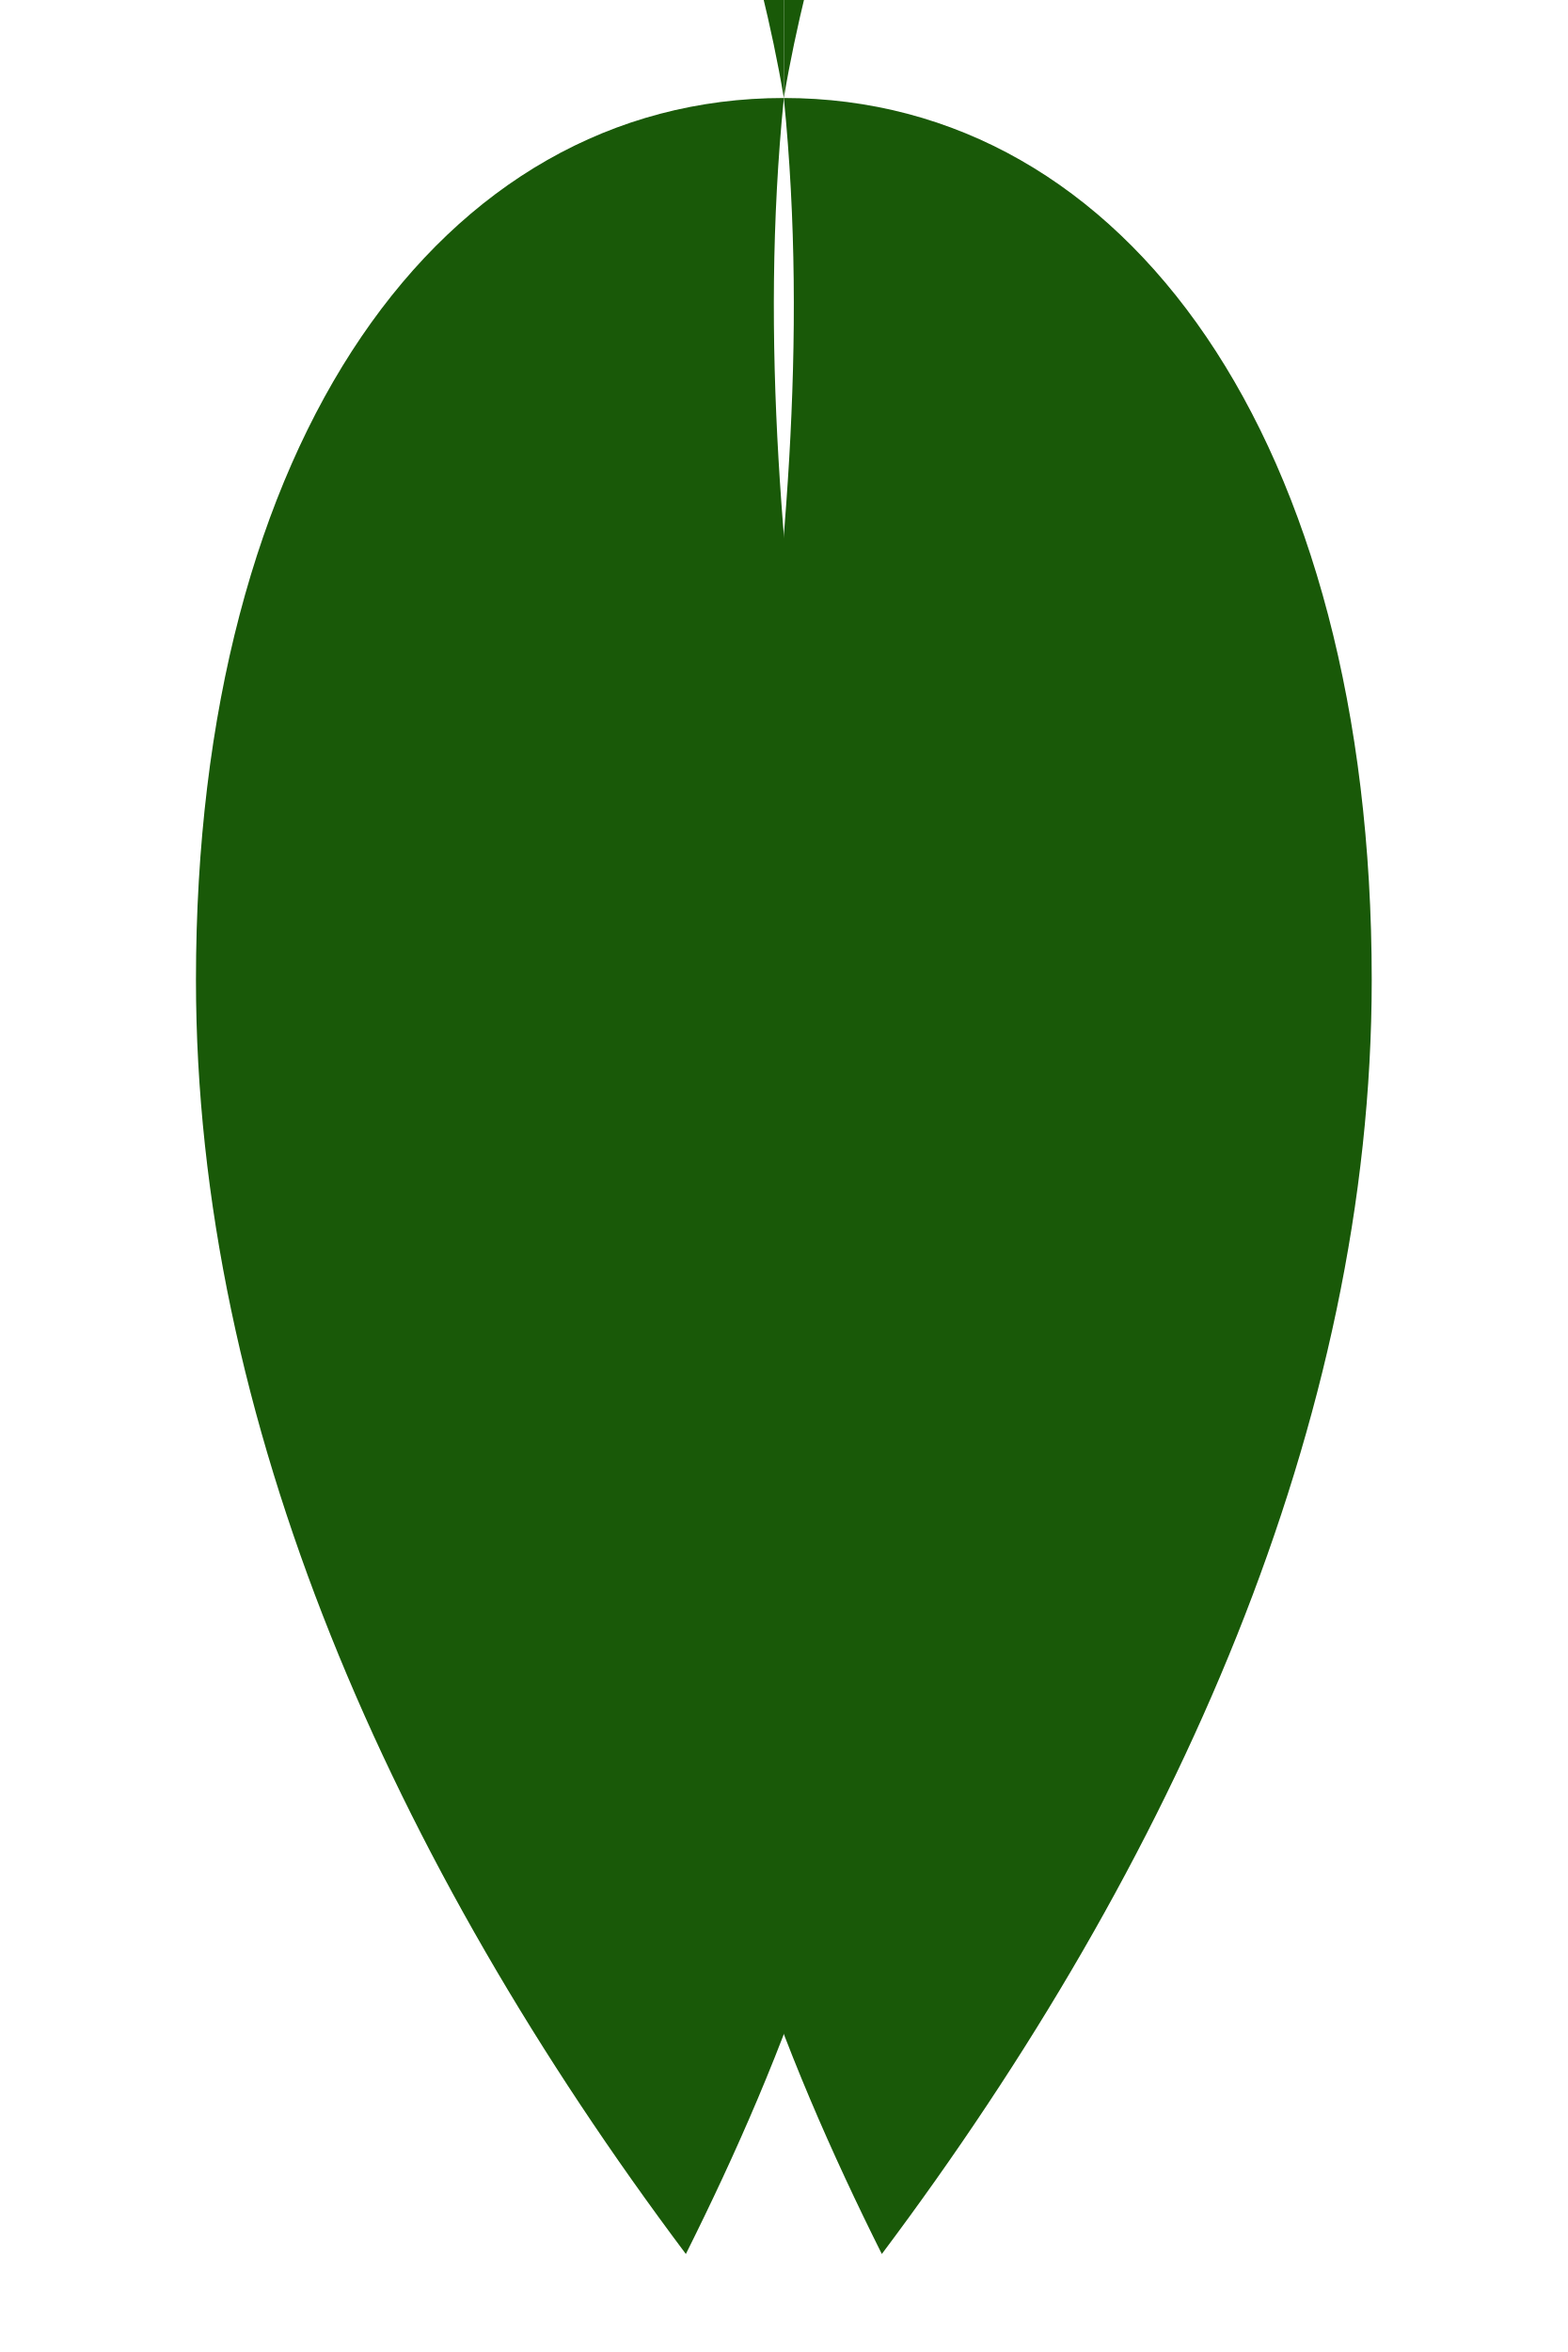
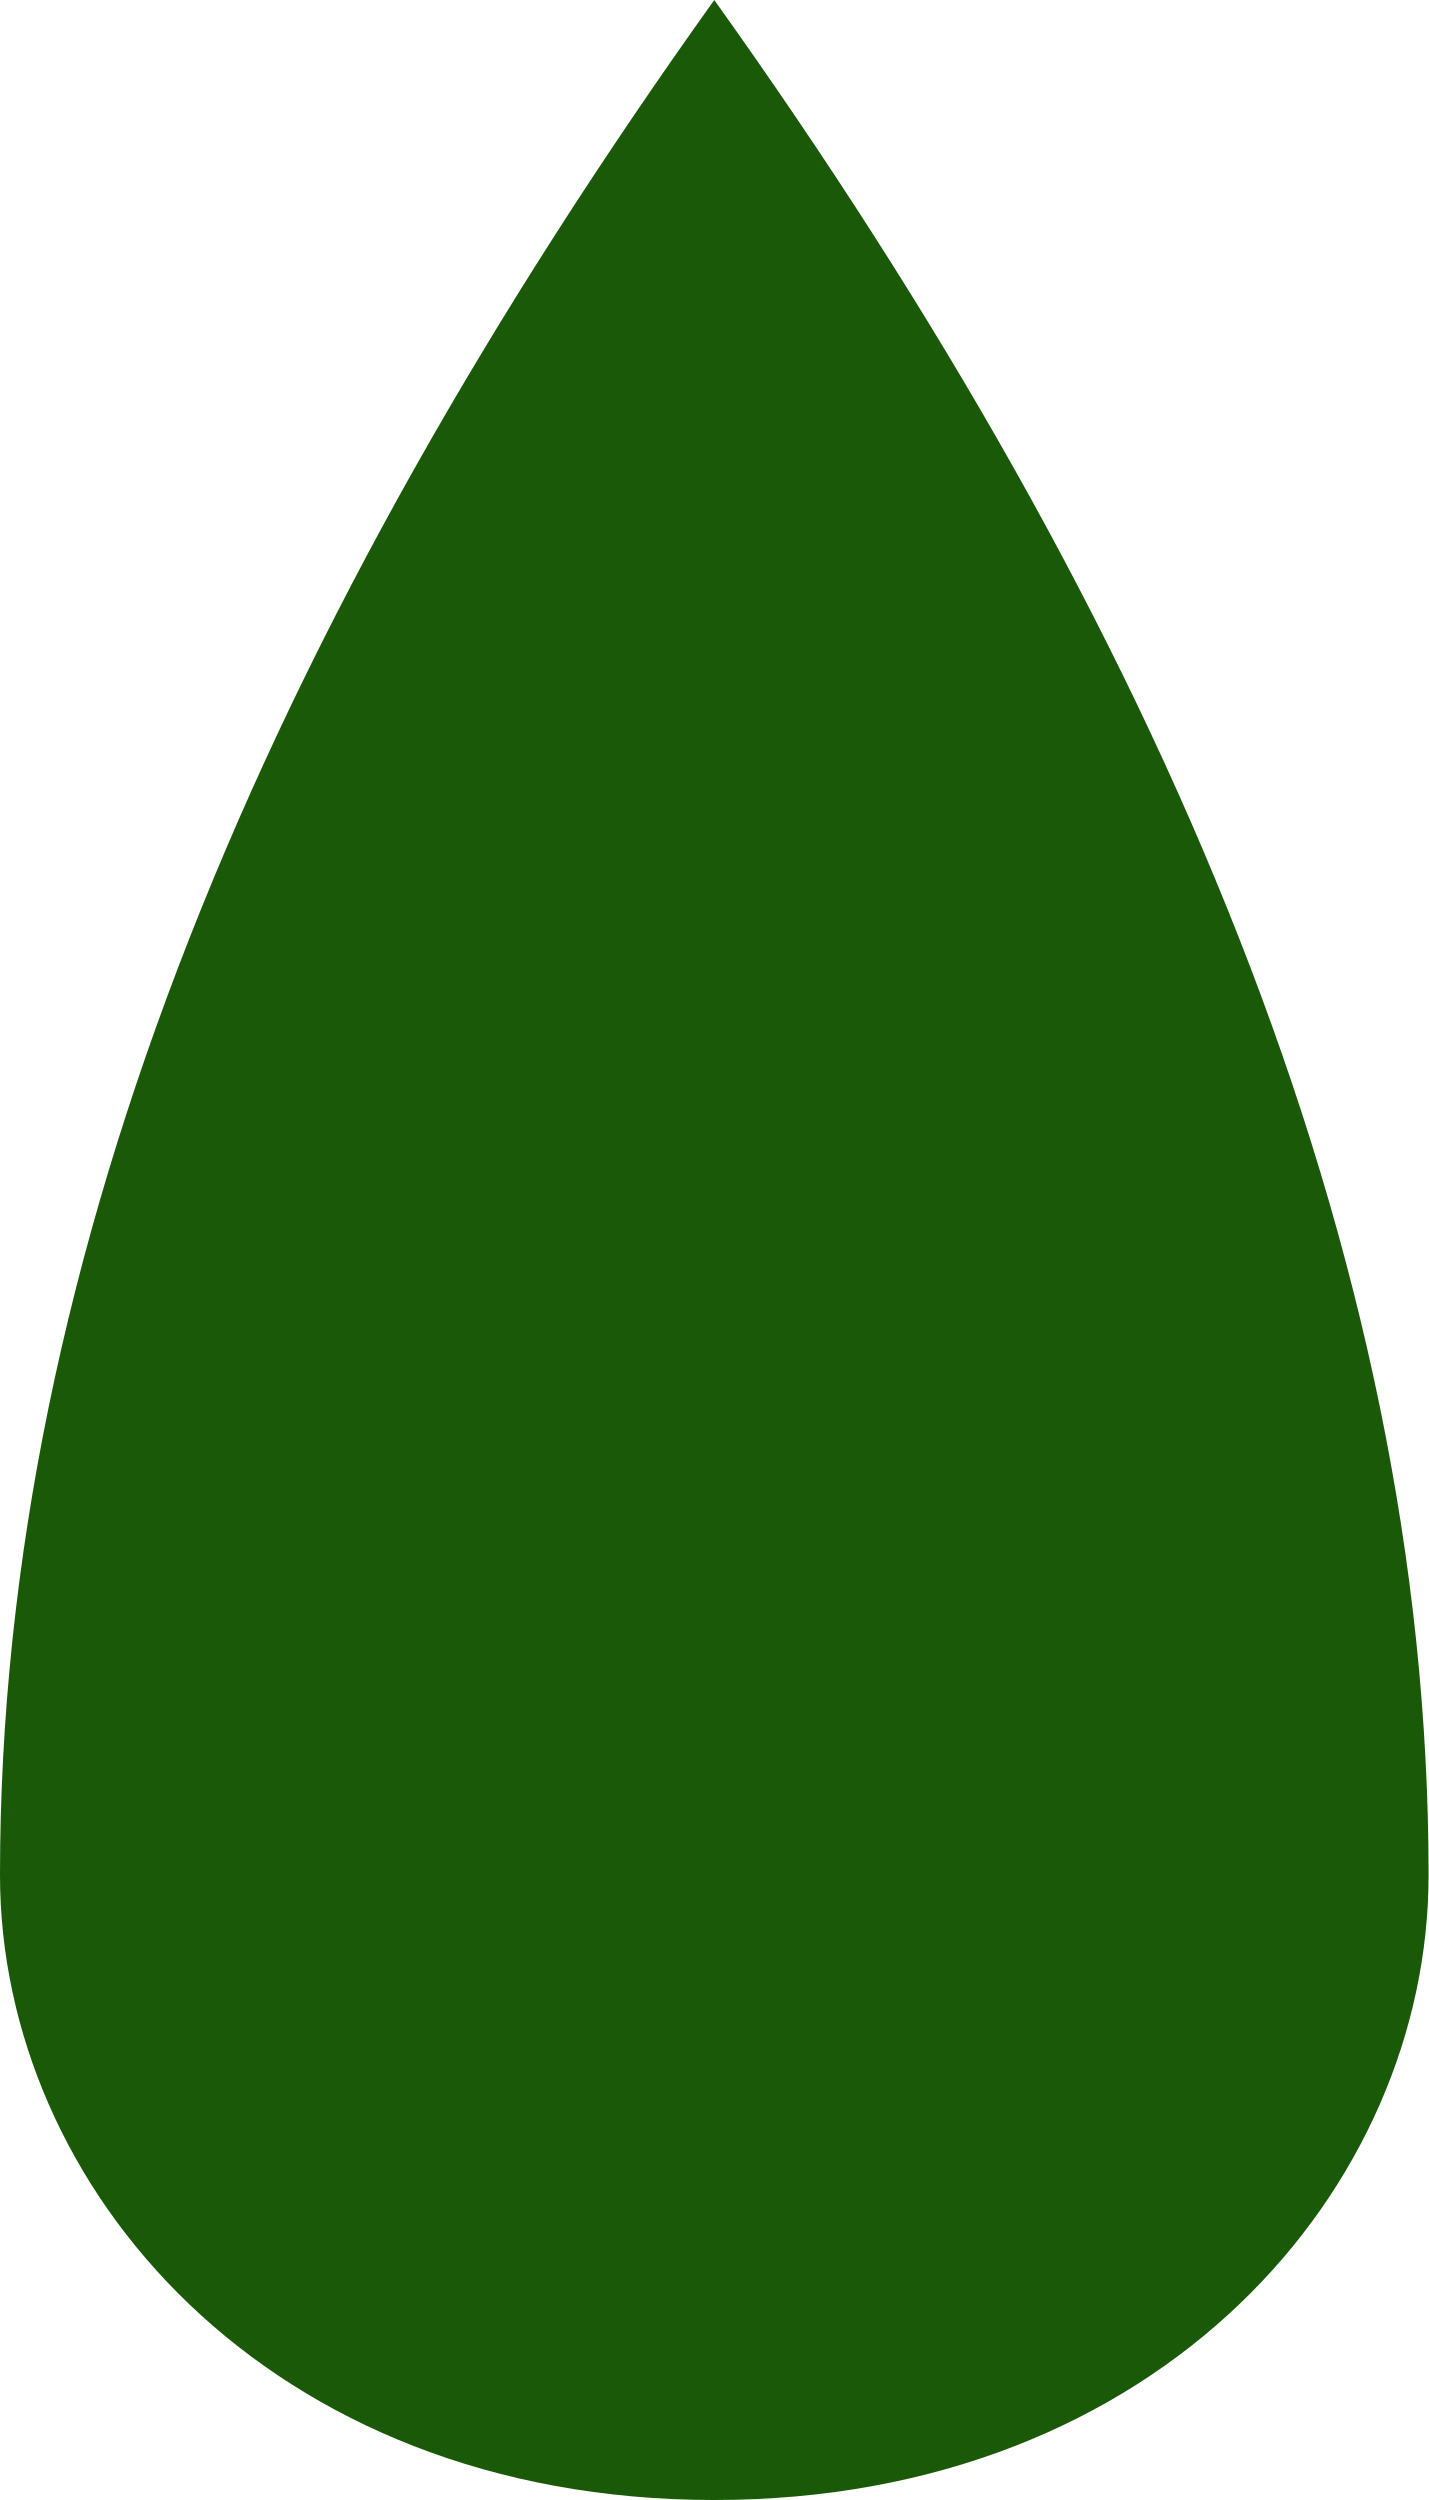
- <svg xmlns="http://www.w3.org/2000/svg" viewBox="0 0 64 96" fill="none" aria-hidden="true">
-   <path fill="#195908" d="M32 4c-14 0-24 14-24 36 0 18 8 36 20 52 4-8 8-18 8-28 0-22-6-40-4-60 2-12 8-20 0-40z" />
-   <path fill="#195908" fillOpacity="0.82" d="M32 4c14 0 24 14 24 36 0 18-8 36-20 52-4-8-8-18-8-28 0-22 6-40 4-60-2-12-8-20 0-40z" />
+ <svg xmlns="http://www.w3.org/2000/svg" viewBox="0 0 32 56" fill="none" aria-hidden="true">
+   <path fill="#195908" fillOpacity="0.82" d="M16 0C6 14 0 28 0 42c0 7 6 14 16 14 10 0 16-7 16-14 0-14-6-28-16-42z" />
</svg>
